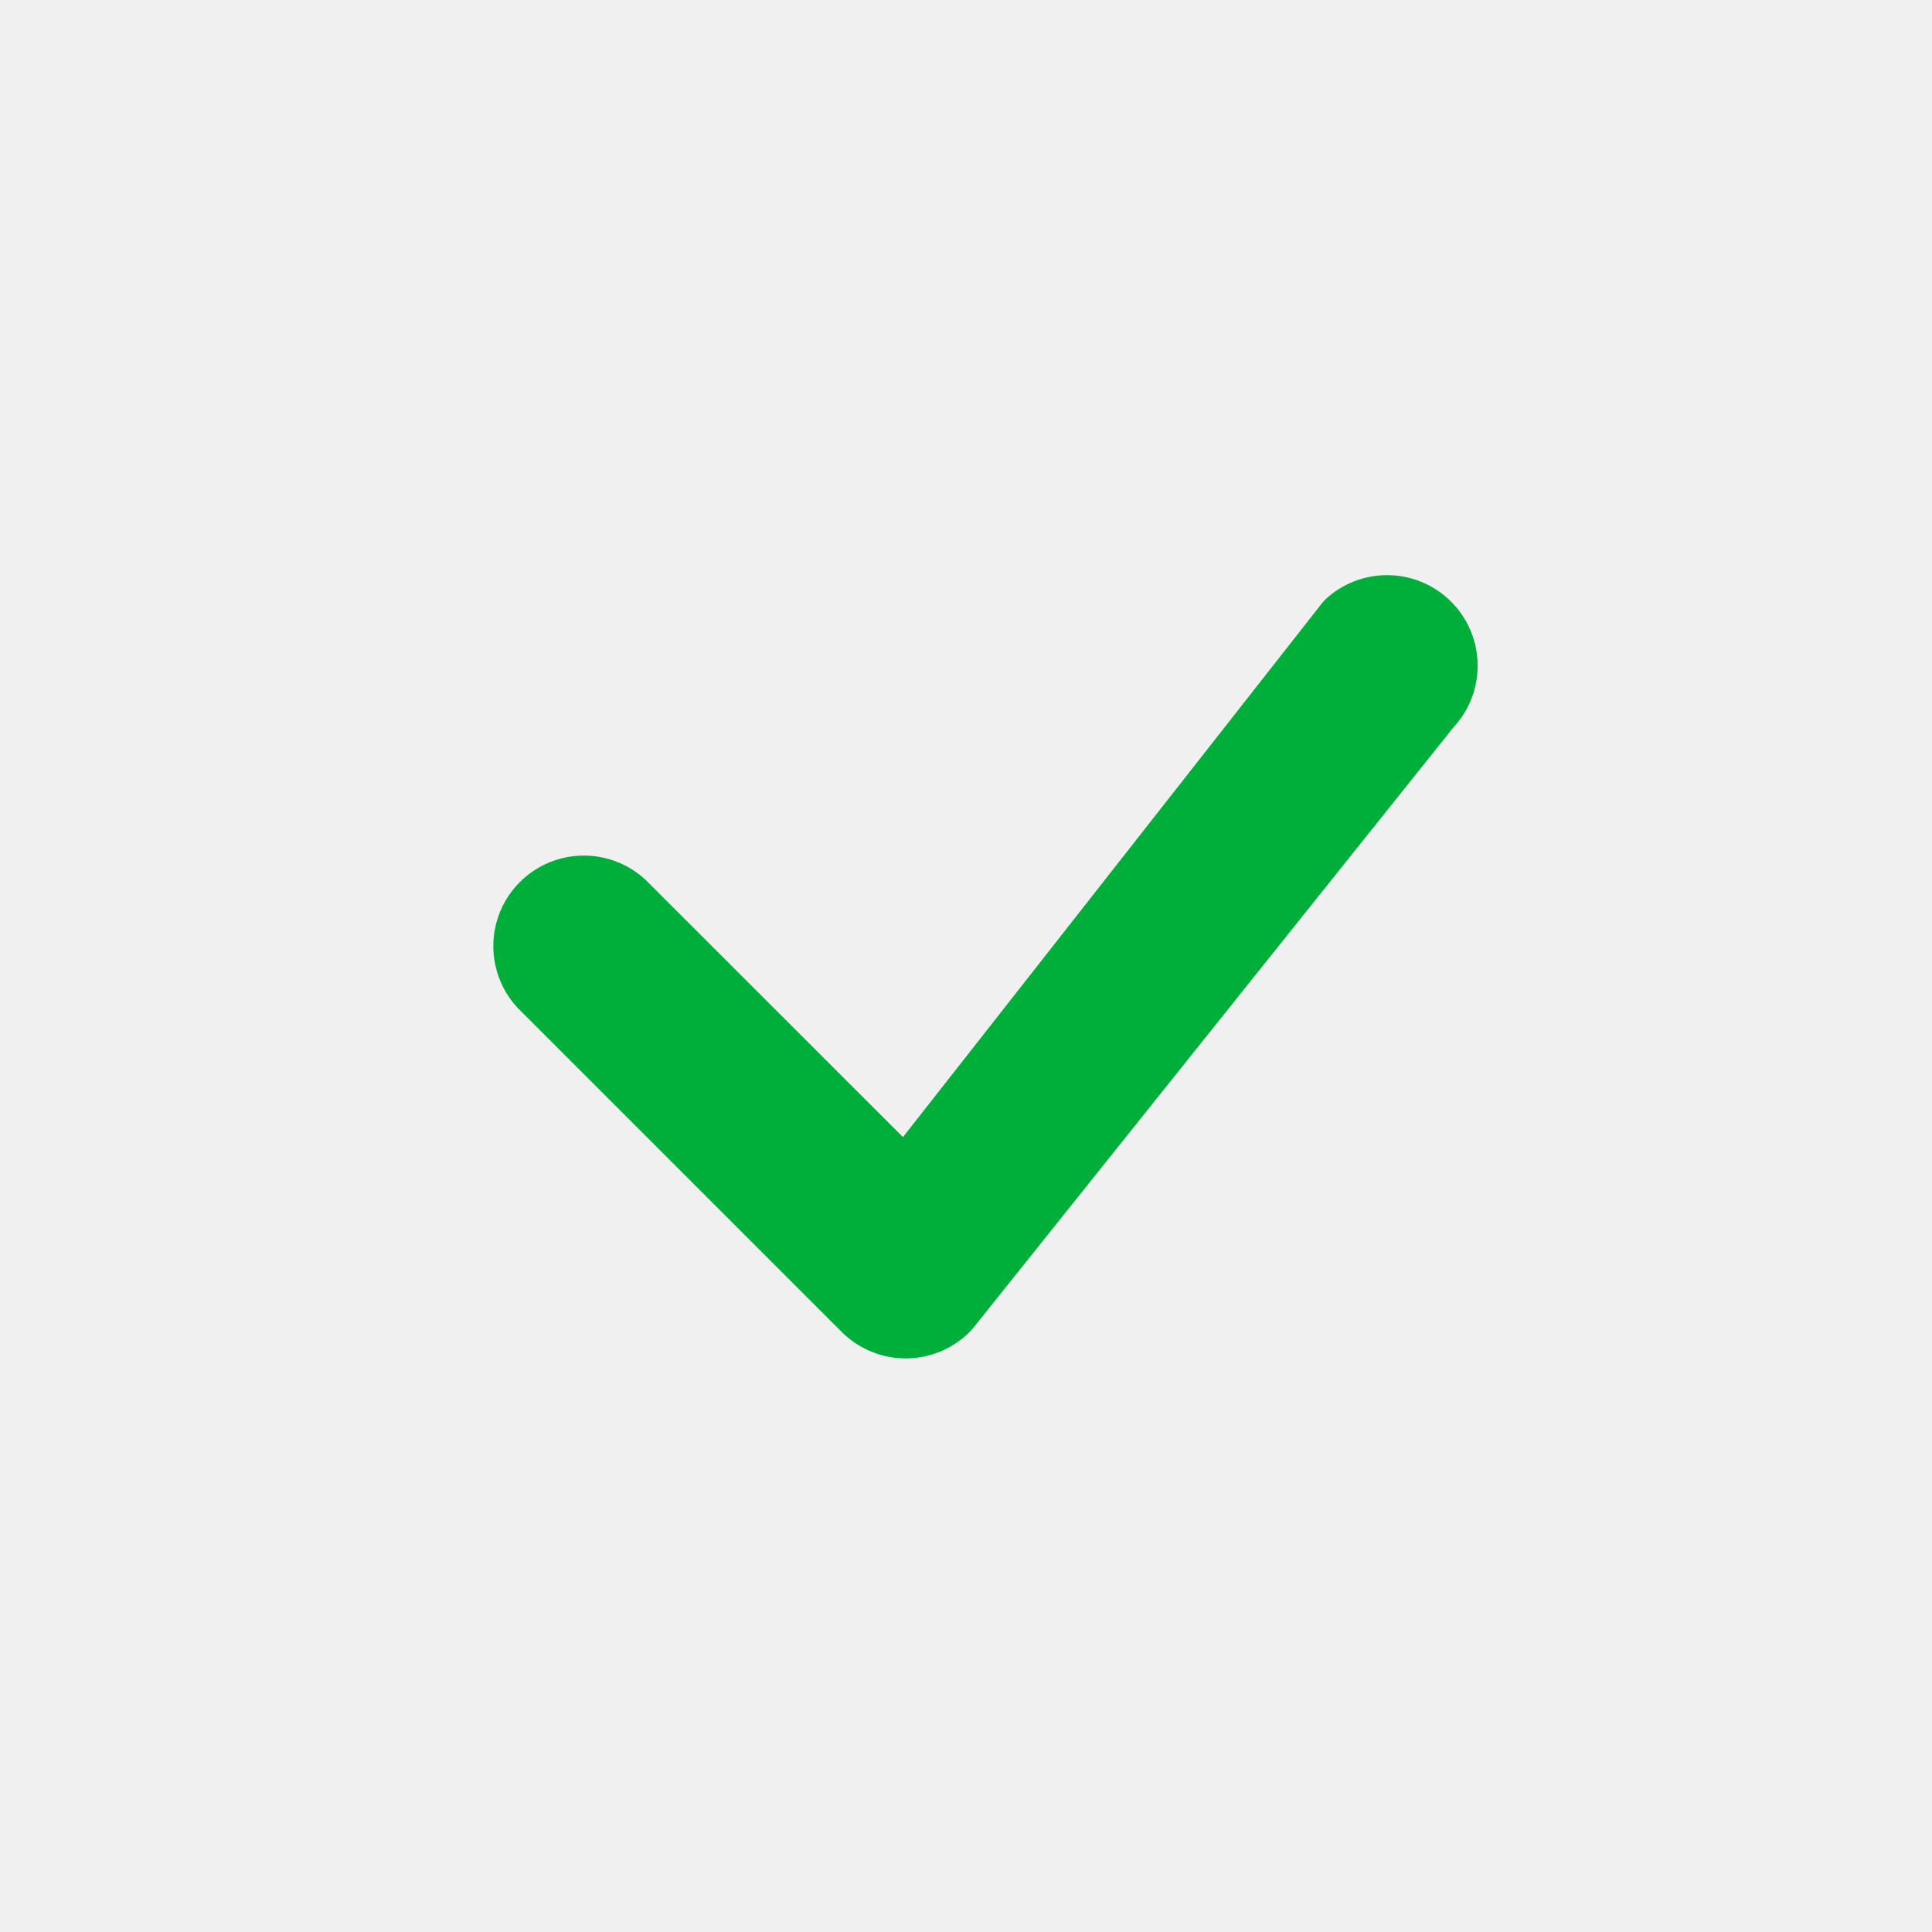
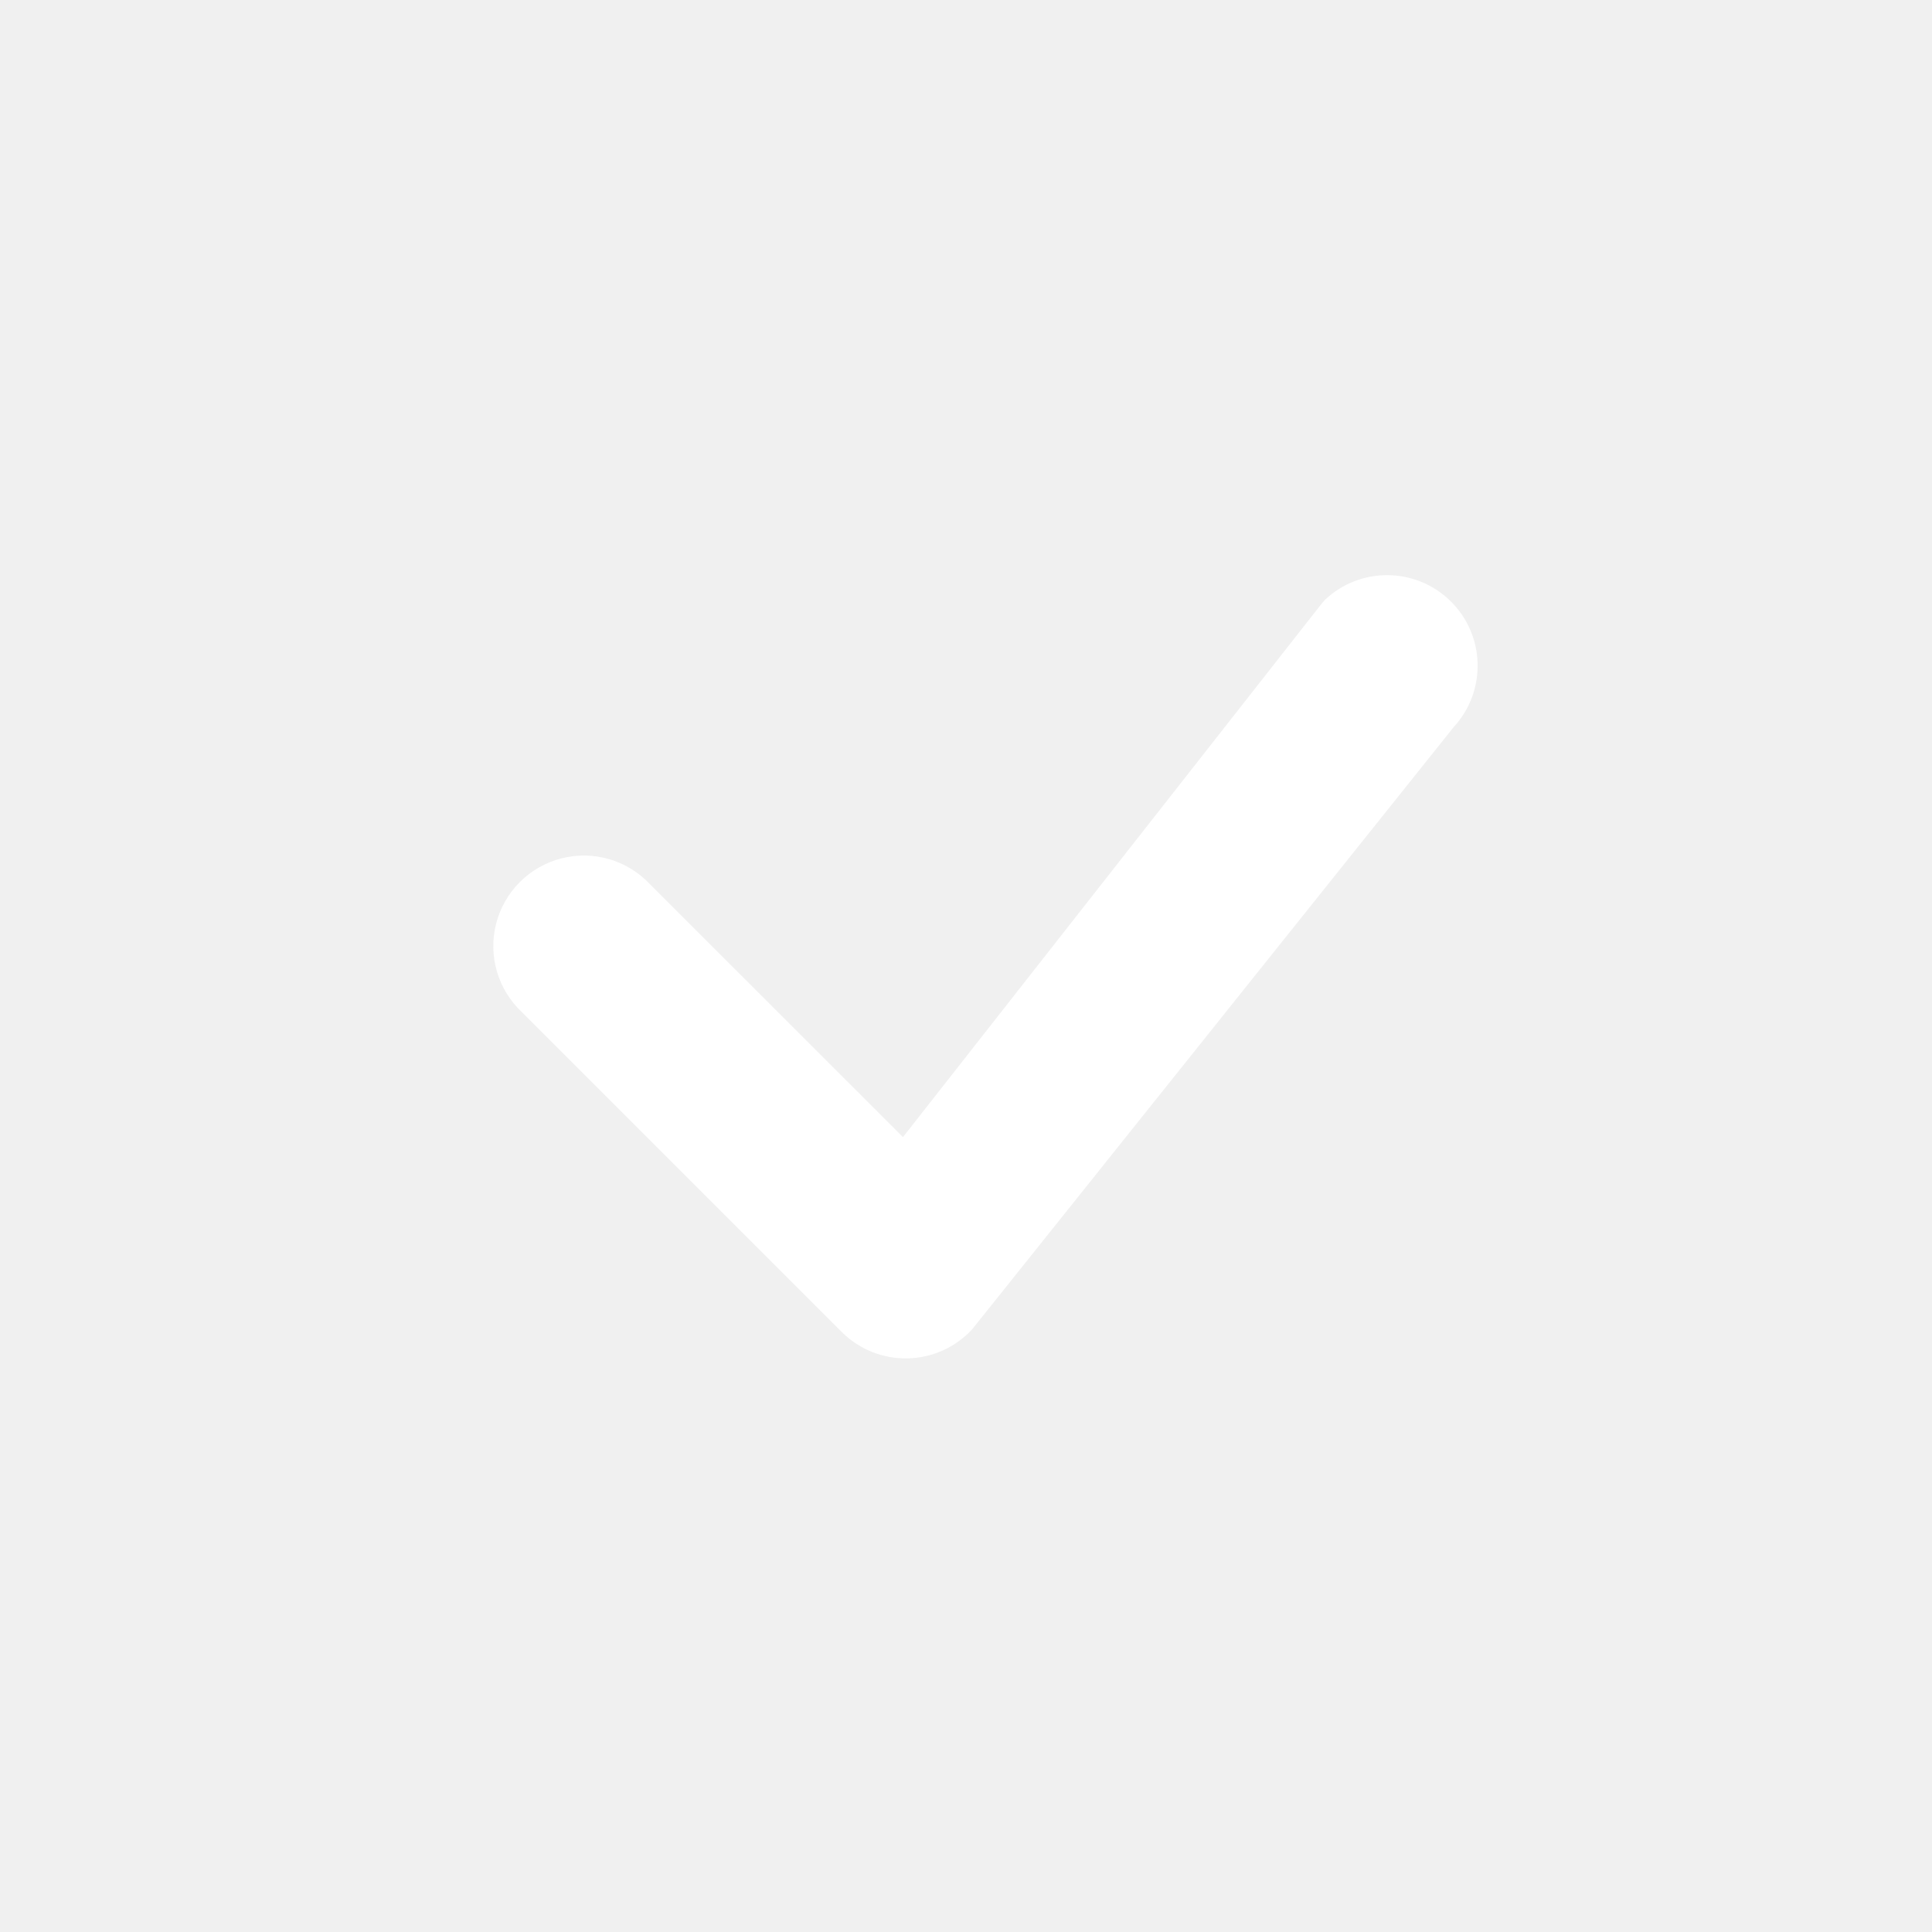
<svg xmlns="http://www.w3.org/2000/svg" aria-hidden="true" role="img" width="1em" height="1em" preserveAspectRatio="xMidYMid meet" viewBox="0 0 16 16">
-   <path fill="#00AF3A" d="M10.97 4.97a.75.75 0 0 1 1.07 1.05l-3.99 4.99a.75.75 0 0 1-1.08.02L4.324 8.384a.75.75 0 1 1 1.06-1.06l2.094 2.093l3.473-4.425a.267.267 0 0 1 .02-.022z" />
+   <path fill="#FFFFFF" d="M10.97 4.97a.75.75 0 0 1 1.07 1.05l-3.99 4.99a.75.75 0 0 1-1.08.02L4.324 8.384a.75.75 0 1 1 1.06-1.06l2.094 2.093l3.473-4.425a.267.267 0 0 1 .02-.022z" />
</svg>
